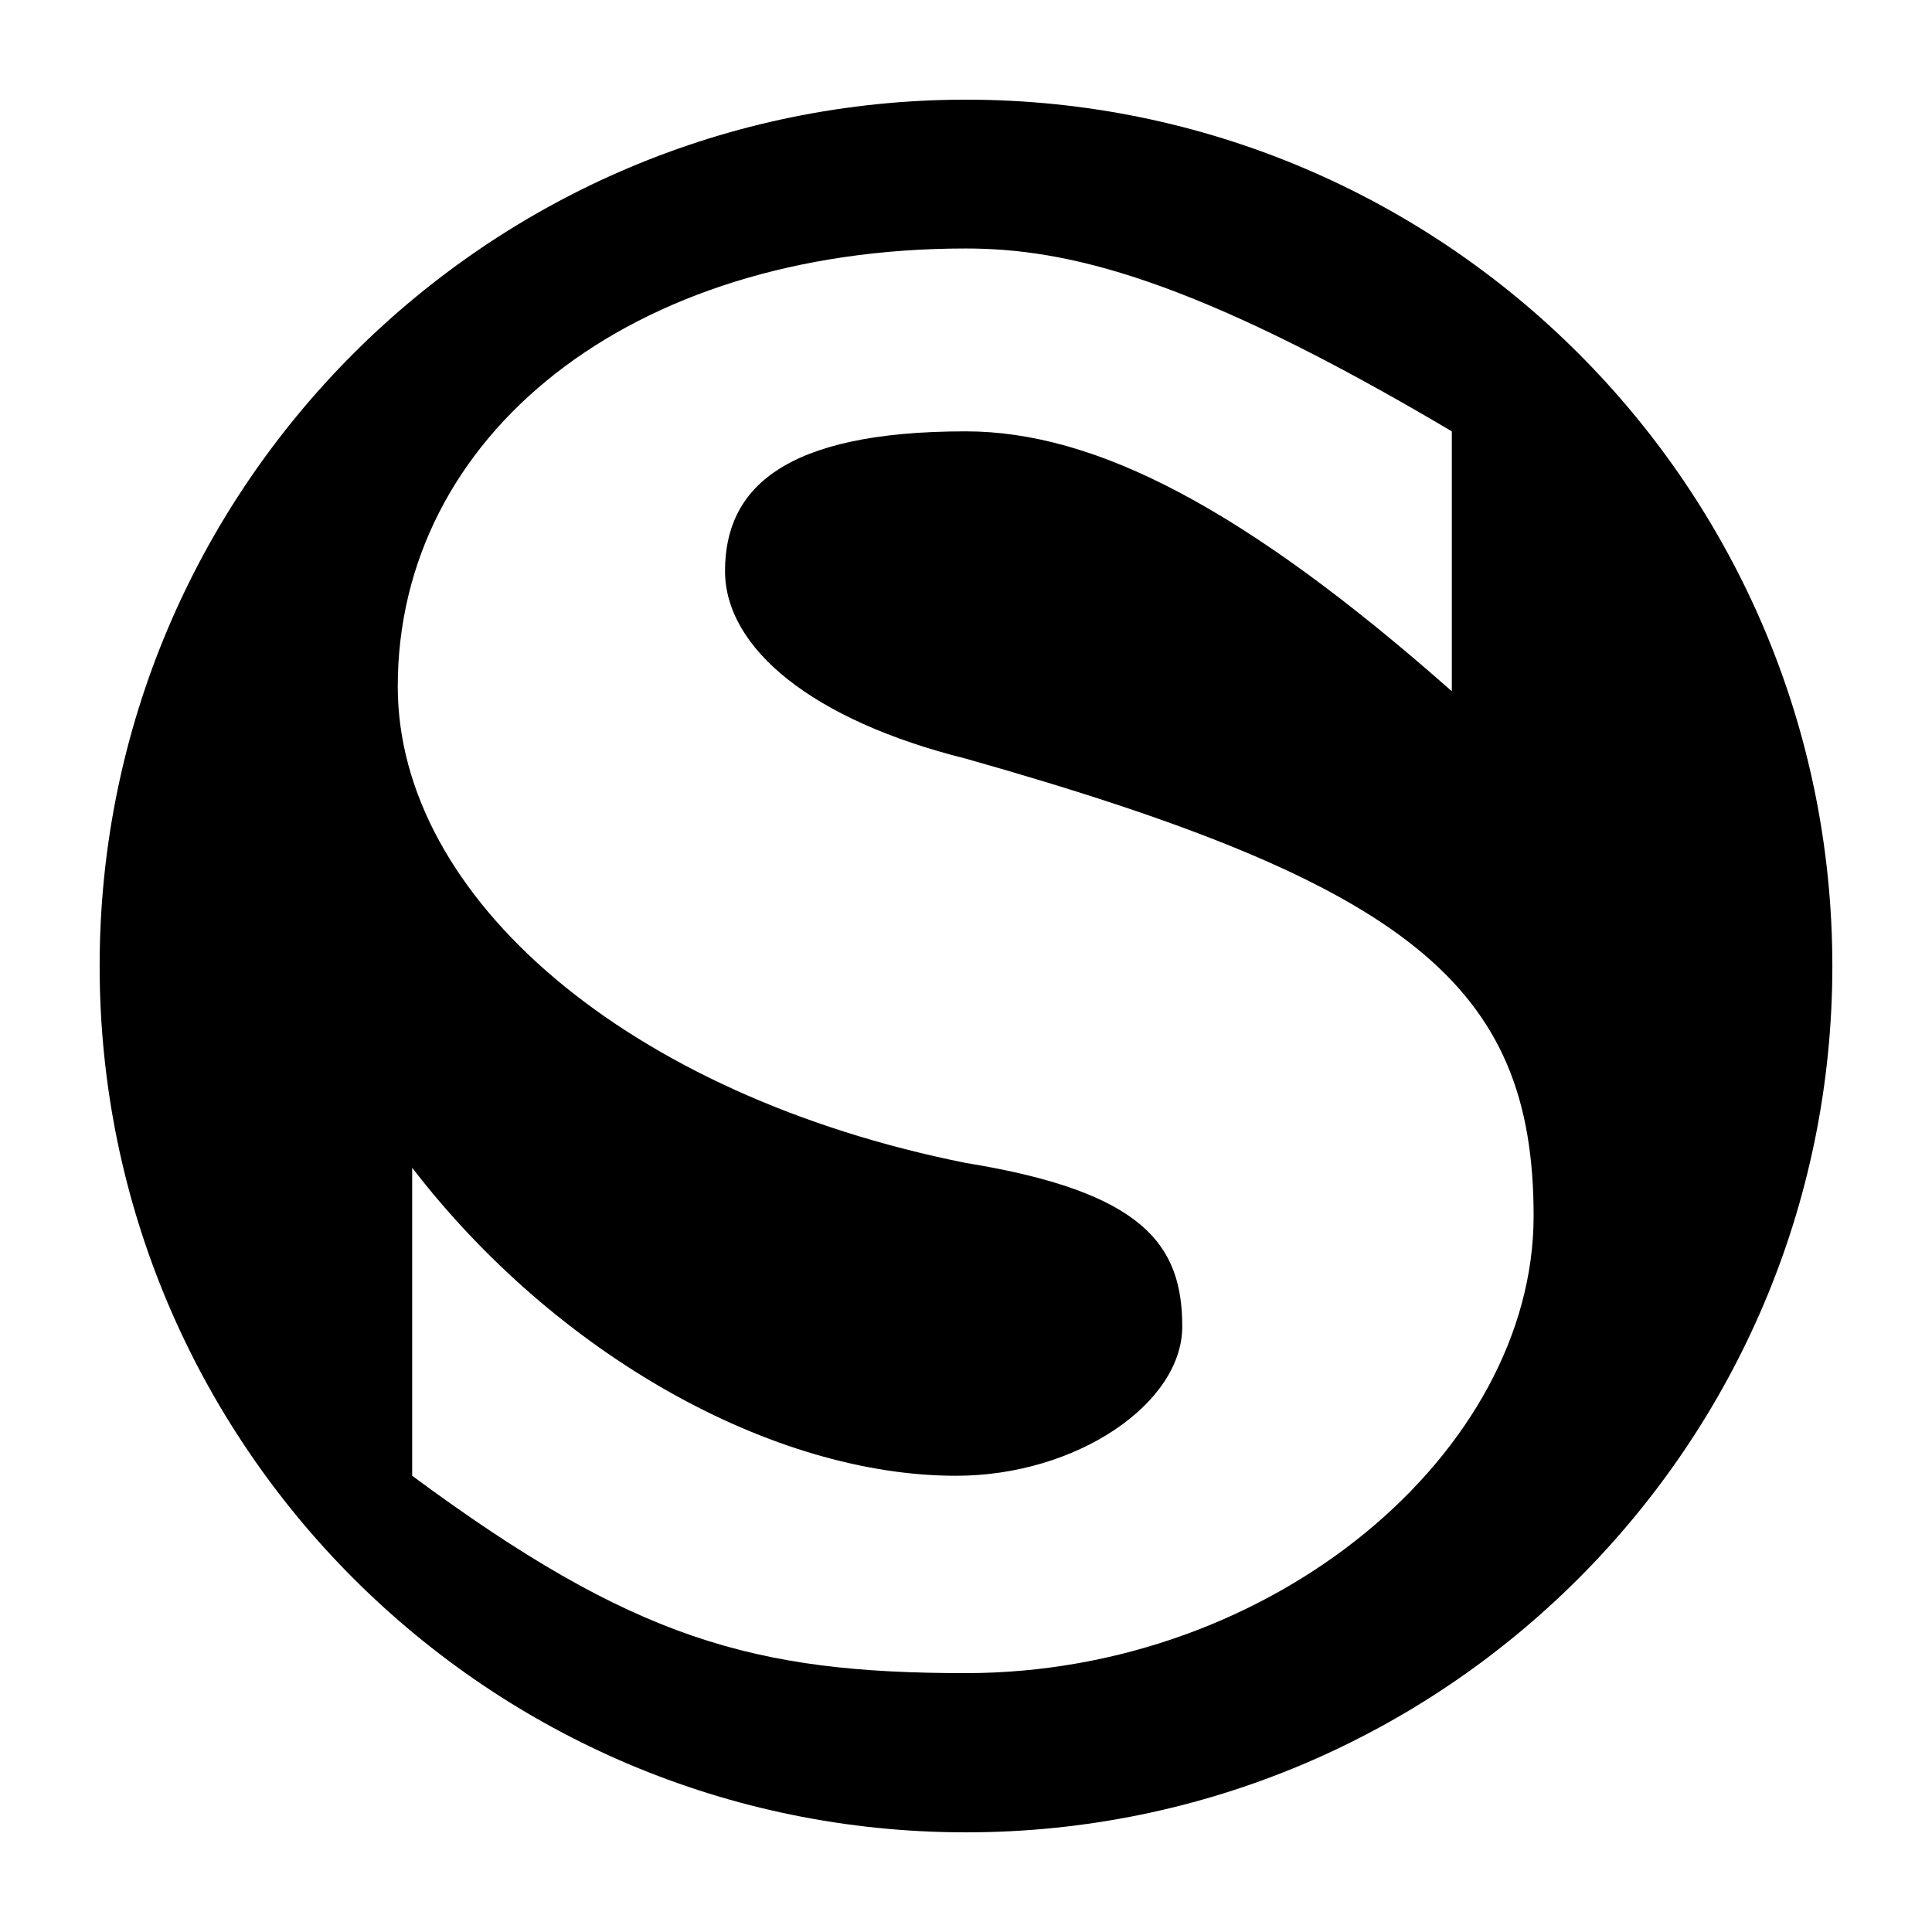
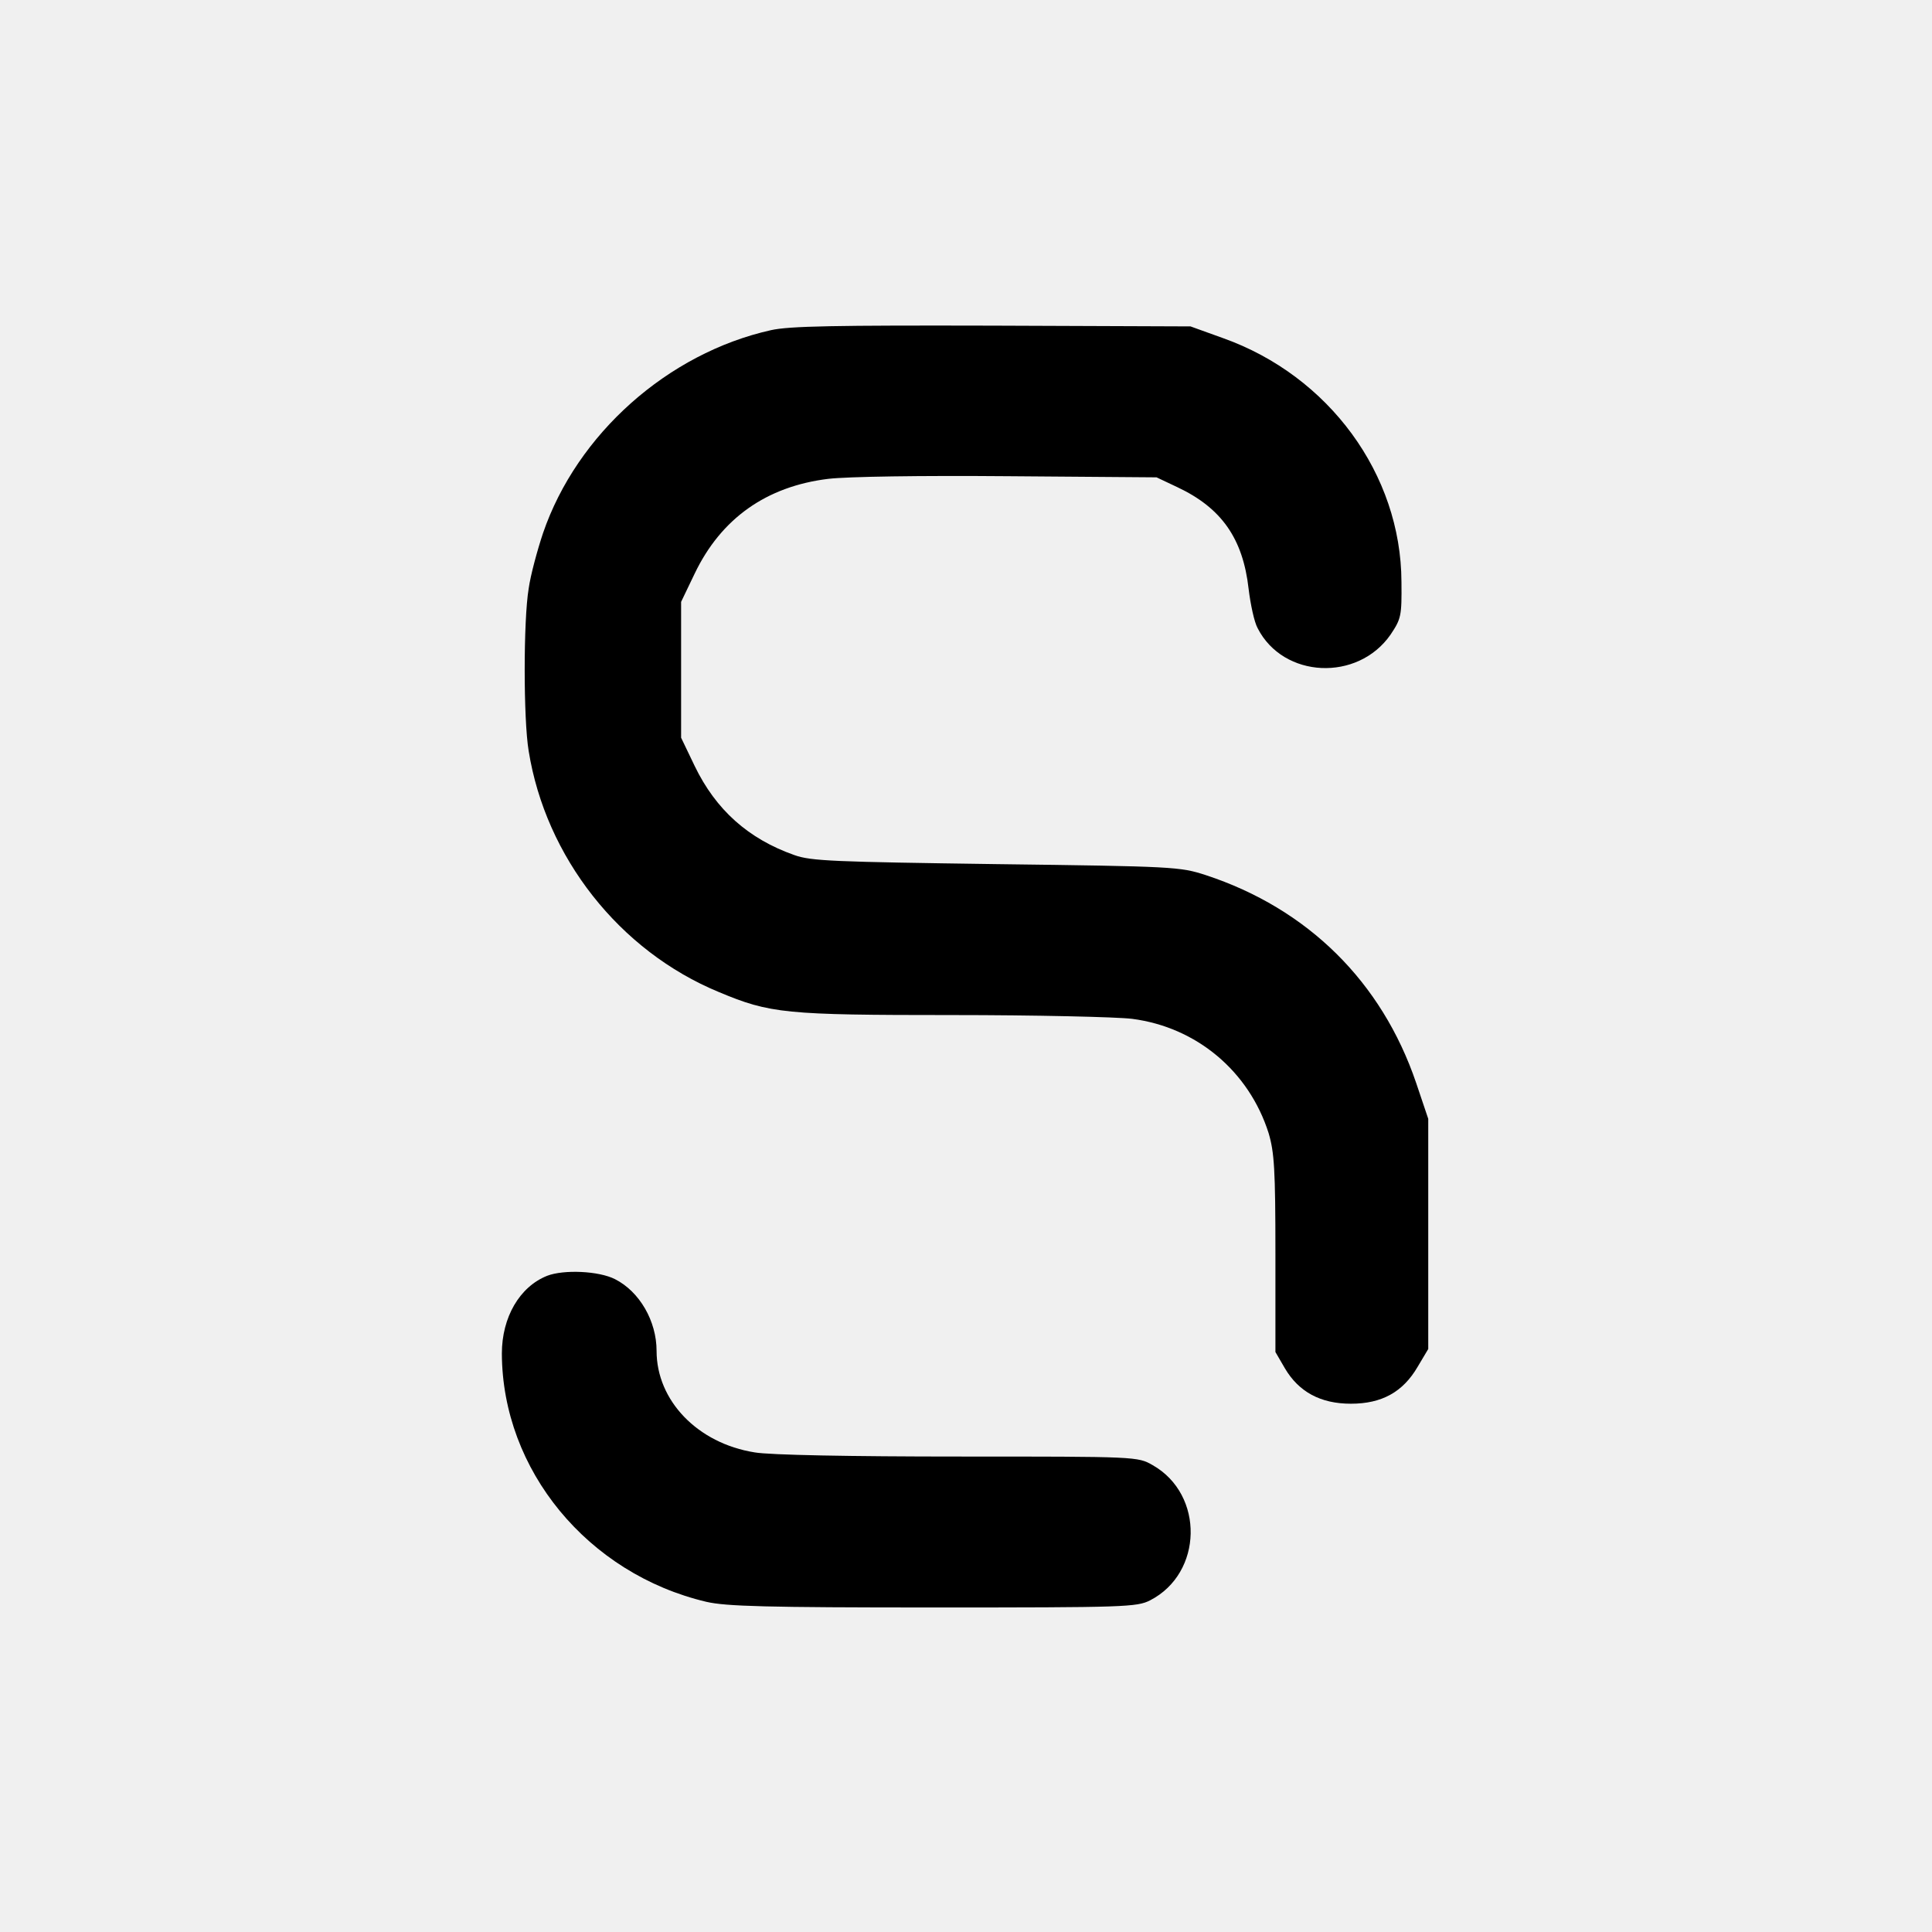
- <svg xmlns="http://www.w3.org/2000/svg" width="2500" height="2500" viewBox="0 0 192.756 192.756">
-   <g fill-rule="evenodd" clip-rule="evenodd">
-     <path fill="#fff" d="M0 0h192.756v192.756H0V0z" />
-     <path d="M182.814 96.378c0-47.713-38.721-86.434-86.435-86.434-47.713 0-86.438 38.721-86.438 86.434 0 47.71 38.724 86.435 86.438 86.435 47.715-.001 86.435-38.725 86.435-86.435z" />
-     <path d="M41.123 116.506c14.406 18.729 36.012 30.732 54.264 30.732 12.002 0 22.567-7.199 22.567-14.885 0-8.164-3.842-13.443-21.606-16.328-33.615-6.723-56.663-26.413-56.663-47.538 0-24.97 23.048-43.695 56.663-43.695 10.084 0 22.569 2.879 48.5 18.244v25.932c-20.648-18.248-35.535-25.932-48.5-25.932-18.248 0-24.012 5.764-24.012 13.926 0 7.684 8.642 14.886 24.012 18.725 44.174 12.487 56.661 22.571 56.661 45.624 0 23.527-25.928 45.617-56.661 45.617-21.128 0-33.138-3.361-55.225-19.689v-30.733z" fill="#fff" />
+ <svg xmlns="http://www.w3.org/2000/svg" version="1.0" width="512pt" height="512pt" viewBox="0 0 512 512" preserveAspectRatio="xMidYMid meet">
+   <g transform="translate(0,512) scale(0.1,-0.1)" fill="#000000" stroke="none">
+     <path d="M2043 4245 c-273 -61 -514 -275 -604 -538 -15 -45 -33 -111 -38 -147 -14 -84 -14 -346 0 -430 45 -281 240 -530 504 -639 136 -57 176 -61 618 -61 221 0 436 -5 477 -10 171 -22 310 -139 362 -303 15 -51 18 -95 18 -320 l0 -260 25 -43 c37 -63 95 -94 175 -94 82 0 138 31 177 98 l28 47 0 305 0 305 -32 95 c-91 268 -287 462 -558 551 -68 22 -84 23 -555 29 -429 6 -491 8 -535 24 -122 43 -208 120 -264 236 l-36 75 0 180 0 180 36 75 c70 146 190 231 354 251 51 6 243 9 478 7 l392 -3 55 -26 c117 -55 174 -136 189 -270 5 -41 15 -88 24 -104 68 -133 265 -142 352 -17 28 42 30 49 29 140 -1 285 -192 546 -473 646 l-86 31 -525 2 c-416 1 -538 -1 -587 -12z" />
+     <path d="M1450 1739 c-73 -29 -120 -110 -120 -206 1 -309 228 -584 542 -658 52 -12 159 -15 601 -15 508 0 540 1 575 19 140 72 144 280 7 358 -40 23 -41 23 -515 23 -283 0 -501 4 -540 11 -151 24 -260 137 -260 269 0 79 -45 157 -110 190 -43 22 -136 26 -180 9z" />
  </g>
</svg>
